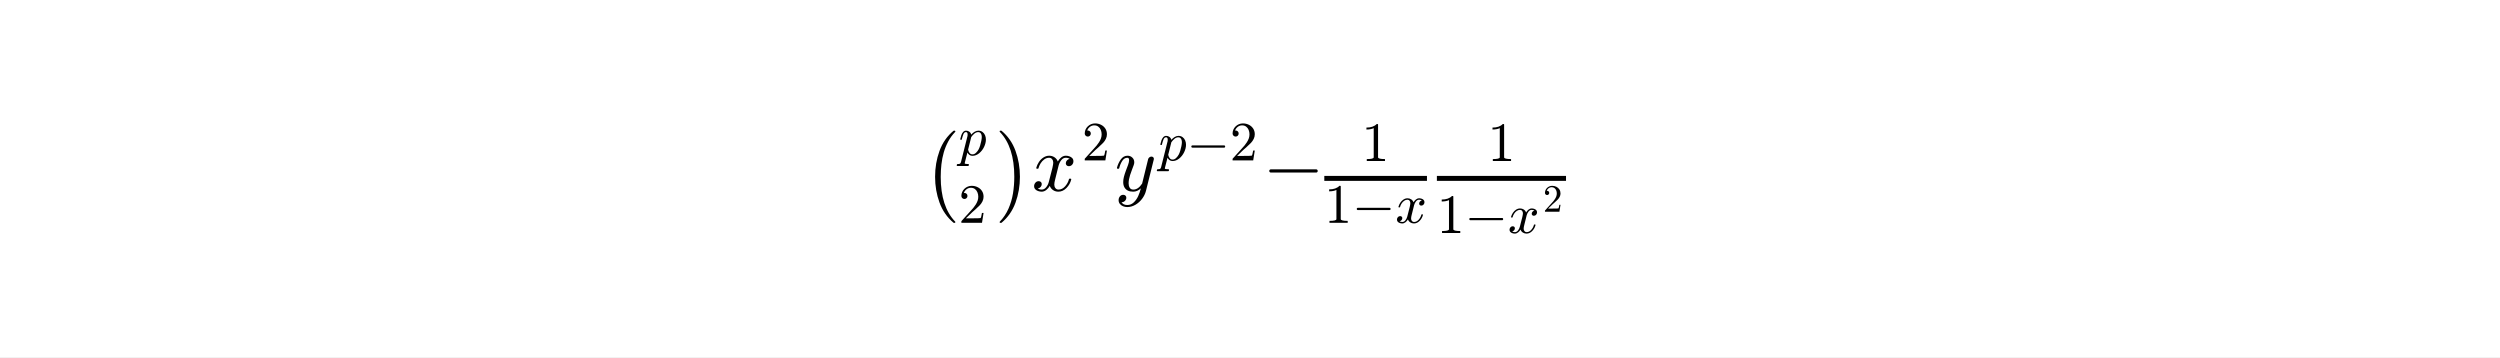
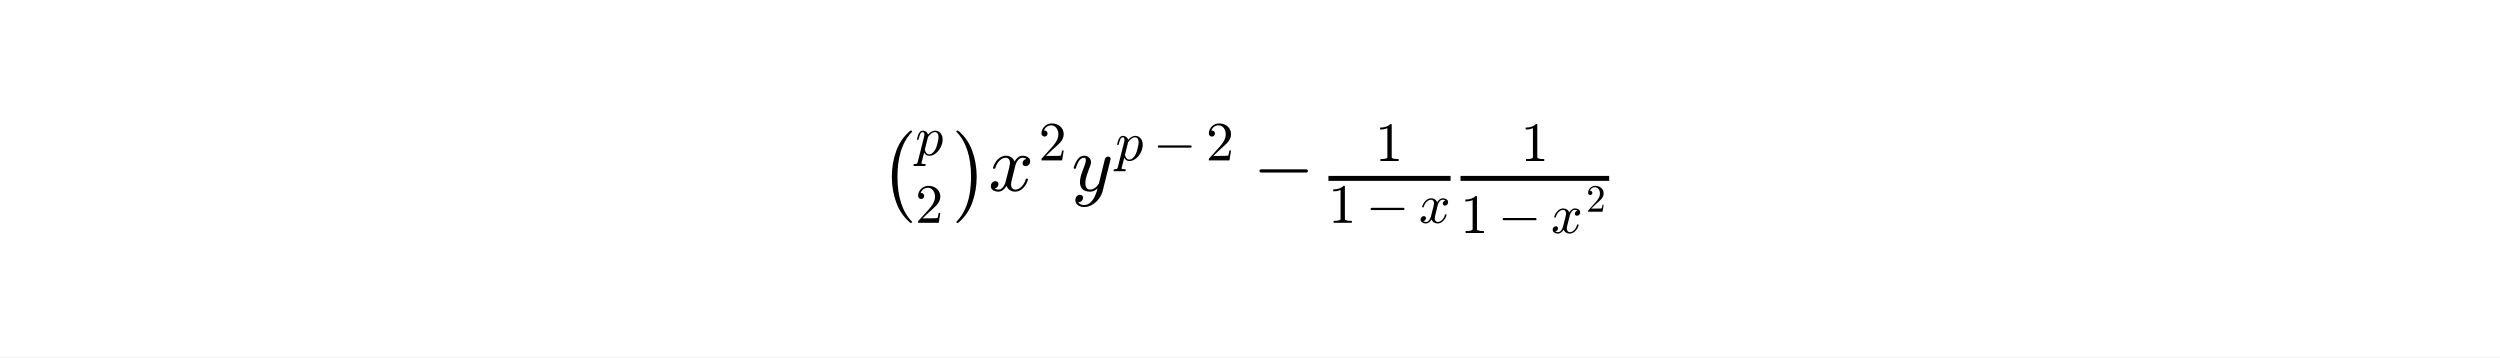
<svg xmlns="http://www.w3.org/2000/svg" xmlns:xlink="http://www.w3.org/1999/xlink" height="54pt" version="1.1" viewBox="0 0 378 54" width="378pt">
  <defs>
    <style type="text/css">
*{stroke-linecap:butt;stroke-linejoin:round;stroke-miterlimit:100000;}
  </style>
  </defs>
  <g id="figure_1">
    <g id="patch_1">
      <path d="M 0 54  L 378 54  L 378 0  L 0 0  z " style="fill:#ffffff;" />
    </g>
    <g id="text_1">
      <defs>
+         <path d="M 39.109 -115.719  Q 26.766 -105.375 20.969 -89.594  Q 15.188 -73.828 15.188 -56  Q 15.188 -38.031 20.969 -22.234  Q 26.766 -6.453 39.109 3.812  Q 39.109 4 39.594 4  L 40.828 4  Q 41.109 4 41.359 3.688  Q 41.609 3.375 41.609 3.078  Q 41.609 2.688 41.406 2.484  Q 35.984 -3.125 32.297 -10  Q 28.609 -16.891 26.484 -24.281  Q 24.359 -31.688 23.438 -39.734  Q 22.516 -47.797 22.516 -56.109  Q 22.516 -94.875 41.406 -114.406  Q 41.609 -114.594 41.609 -114.984  Q 41.609 -115.281 41.328 -115.594  Q 41.062 -115.922 40.828 -115.922  L 39.594 -115.922  Q 39.109 -115.922 39.109 -115.719  " id="Cmex10-a1" />
        <path d="M 7.812 2.875  Q 9.578 1.516 12.797 1.516  Q 15.922 1.516 18.312 4.516  Q 20.703 7.516 21.578 11.078  L 26.125 28.812  Q 27.203 33.641 27.203 35.406  Q 27.203 37.891 25.812 39.75  Q 24.422 41.609 21.922 41.609  Q 18.75 41.609 15.969 39.625  Q 13.188 37.641 11.281 34.594  Q 9.375 31.547 8.594 28.422  Q 8.406 27.781 7.812 27.781  L 6.594 27.781  Q 5.812 27.781 5.812 28.719  L 5.812 29  Q 6.781 32.719 9.125 36.25  Q 11.469 39.797 14.859 41.984  Q 18.266 44.188 22.125 44.188  Q 25.781 44.188 28.734 42.234  Q 31.688 40.281 32.906 36.922  Q 34.625 39.984 37.281 42.078  Q 39.938 44.188 43.109 44.188  Q 45.266 44.188 47.5 43.422  Q 49.75 42.672 51.172 41.109  Q 52.594 39.547 52.594 37.203  Q 52.594 34.672 50.953 32.828  Q 49.312 31 46.781 31  Q 45.172 31 44.094 32.031  Q 43.016 33.062 43.016 34.625  Q 43.016 36.719 44.453 38.297  Q 45.906 39.891 47.906 40.188  Q 46.094 41.609 42.922 41.609  Q 39.703 41.609 37.328 38.625  Q 34.969 35.641 33.984 31.984  L 29.594 14.312  Q 28.516 10.297 28.516 7.719  Q 28.516 5.172 29.953 3.344  Q 31.391 1.516 33.797 1.516  Q 38.484 1.516 42.156 5.641  Q 45.844 9.766 47.016 14.703  Q 47.219 15.281 47.797 15.281  L 49.031 15.281  Q 49.422 15.281 49.656 15.016  Q 49.906 14.75 49.906 14.406  Q 49.906 14.312 49.812 14.109  Q 48.391 8.156 43.844 3.516  Q 39.312 -1.125 33.594 -1.125  Q 29.938 -1.125 26.984 0.844  Q 24.031 2.828 22.797 6.203  Q 21.234 3.266 18.469 1.062  Q 15.719 -1.125 12.594 -1.125  Q 10.453 -1.125 8.172 -0.359  Q 5.906 0.391 4.484 1.953  Q 3.078 3.516 3.078 5.906  Q 3.078 8.25 4.703 10.172  Q 6.344 12.109 8.797 12.109  Q 10.453 12.109 11.578 11.109  Q 12.703 10.109 12.703 8.5  Q 12.703 6.391 11.297 4.828  Q 9.906 3.266 7.812 2.875  " id="Cmmi10-78" />
+         <path d="M 9.281 0  L 9.281 3.516  Q 21.781 3.516 21.781 6.688  L 21.781 59.188  Q 16.609 56.688 8.688 56.688  L 8.688 60.203  Q 20.953 60.203 27.203 66.609  L 28.609 66.609  Q 28.953 66.609 29.266 66.328  Q 29.594 66.062 29.594 65.719  L 29.594 6.688  Q 29.594 3.516 42.094 3.516  L 42.094 0  z " id="Cmr10-31" />
+         <path d="M 10.203 23  Q 9.375 23 8.828 23.625  Q 8.297 24.266 8.297 25  Q 8.297 25.734 8.828 26.359  Q 9.375 27 10.203 27  L 67.578 27  Q 68.359 27 68.875 26.359  Q 69.391 25.734 69.391 25  Q 69.391 24.266 68.875 23.625  Q 68.359 23 67.578 23  z " id="Cmsy10-a1" />
+         <path d="M 4.984 0  L 4.984 2.688  Q 4.984 2.938 5.172 3.219  L 20.703 20.406  Q 24.219 24.219 26.406 26.797  Q 28.609 29.391 30.75 32.766  Q 32.906 36.141 34.156 39.625  Q 35.406 43.109 35.406 47.016  Q 35.406 51.125 33.891 54.859  Q 32.375 58.594 29.375 60.844  Q 26.375 63.094 22.125 63.094  Q 17.781 63.094 14.312 60.469  Q 10.844 57.859 9.422 53.719  Q 9.812 53.812 10.5 53.812  Q 12.75 53.812 14.328 52.297  Q 15.922 50.781 15.922 48.391  Q 15.922 46.094 14.328 44.5  Q 12.75 42.922 10.5 42.922  Q 8.156 42.922 6.562 44.547  Q 4.984 46.188 4.984 48.391  Q 4.984 52.156 6.391 55.438  Q 7.812 58.734 10.469 61.297  Q 13.141 63.875 16.484 65.234  Q 19.828 66.609 23.578 66.609  Q 29.297 66.609 34.219 64.188  Q 39.156 61.766 42.031 57.344  Q 44.922 52.938 44.922 47.016  Q 44.922 42.672 43.016 38.766  Q 41.109 34.859 38.125 31.656  Q 35.156 28.469 30.516 24.406  Q 25.875 20.359 24.422 19  L 13.094 8.109  L 22.703 8.109  Q 29.781 8.109 34.547 8.219  Q 39.312 8.344 39.594 8.594  Q 40.766 9.859 42 17.828  L 44.922 17.828  L 42.094 0  z " id="Cmr10-32" />
        <path d="M 4.984 -115.922  Q 4.109 -115.922 4.109 -114.984  Q 4.109 -114.594 4.297 -114.406  Q 11.469 -106.938 15.641 -97.438  Q 19.828 -87.938 21.5 -77.516  Q 23.188 -67.094 23.188 -55.906  Q 23.188 -17.047 4.297 2.484  Q 4.109 2.688 4.109 3.078  Q 4.109 4 4.984 4  L 6.203 4  Q 6.5 4 6.688 3.812  Q 19 -6.453 24.75 -22.234  Q 30.516 -38.031 30.516 -56  Q 30.516 -73.828 24.781 -89.594  Q 19.047 -105.375 6.688 -115.719  Q 6.5 -115.922 6.203 -115.922  z " id="Cmex10-a2" />
-         <path d="M 9.281 0  L 9.281 3.516  Q 21.781 3.516 21.781 6.688  L 21.781 59.188  Q 16.609 56.688 8.688 56.688  L 8.688 60.203  Q 20.953 60.203 27.203 66.609  L 28.609 66.609  Q 28.953 66.609 29.266 66.328  Q 29.594 66.062 29.594 65.719  L 29.594 6.688  Q 29.594 3.516 42.094 3.516  L 42.094 0  z " id="Cmr10-31" />
-         <path d="M 39.109 -115.719  Q 26.766 -105.375 20.969 -89.594  Q 15.188 -73.828 15.188 -56  Q 15.188 -38.031 20.969 -22.234  Q 26.766 -6.453 39.109 3.812  Q 39.109 4 39.594 4  L 40.828 4  Q 41.109 4 41.359 3.688  Q 41.609 3.375 41.609 3.078  Q 41.609 2.688 41.406 2.484  Q 35.984 -3.125 32.297 -10  Q 28.609 -16.891 26.484 -24.281  Q 24.359 -31.688 23.438 -39.734  Q 22.516 -47.797 22.516 -56.109  Q 22.516 -94.875 41.406 -114.406  Q 41.609 -114.594 41.609 -114.984  Q 41.609 -115.281 41.328 -115.594  Q 41.062 -115.922 40.828 -115.922  L 39.594 -115.922  Q 39.109 -115.922 39.109 -115.719  " id="Cmex10-a1" />
-         <path d="M 10.203 23  Q 9.375 23 8.828 23.625  Q 8.297 24.266 8.297 25  Q 8.297 25.734 8.828 26.359  Q 9.375 27 10.203 27  L 67.578 27  Q 68.359 27 68.875 26.359  Q 69.391 25.734 69.391 25  Q 69.391 24.266 68.875 23.625  Q 68.359 23 67.578 23  z " id="Cmsy10-a1" />
        <path d="M 8.406 -14.312  Q 10.5 -17.922 15.719 -17.922  Q 20.453 -17.922 23.922 -14.594  Q 27.391 -11.281 29.516 -6.562  Q 31.641 -1.859 32.812 3.078  Q 28.375 -1.125 23.188 -1.125  Q 19.234 -1.125 16.453 0.234  Q 13.672 1.609 12.125 4.312  Q 10.594 7.031 10.594 10.891  Q 10.594 14.156 11.469 17.594  Q 12.359 21.047 13.938 25.266  Q 15.531 29.5 16.703 32.625  Q 18.016 36.281 18.016 38.625  Q 18.016 41.609 15.828 41.609  Q 11.859 41.609 9.297 37.531  Q 6.734 33.453 5.516 28.422  Q 5.328 27.781 4.688 27.781  L 3.516 27.781  Q 2.688 27.781 2.688 28.719  L 2.688 29  Q 4.297 34.969 7.609 39.578  Q 10.938 44.188 16.016 44.188  Q 19.578 44.188 22.047 41.844  Q 24.516 39.5 24.516 35.891  Q 24.516 34.031 23.688 31.984  Q 23.25 30.766 21.688 26.656  Q 20.125 22.562 19.281 19.875  Q 18.453 17.188 17.922 14.594  Q 17.391 12.016 17.391 9.422  Q 17.391 6.109 18.797 3.812  Q 20.219 1.516 23.297 1.516  Q 29.5 1.516 34.422 9.078  L 42 39.891  Q 42.328 41.219 43.547 42.156  Q 44.781 43.109 46.188 43.109  Q 47.406 43.109 48.312 42.328  Q 49.219 41.547 49.219 40.281  Q 49.219 39.703 49.125 39.5  L 39.203 -0.297  Q 37.891 -5.422 34.375 -10.109  Q 30.859 -14.797 25.906 -17.656  Q 20.953 -20.516 15.578 -20.516  Q 12.984 -20.516 10.438 -19.5  Q 7.906 -18.5 6.344 -16.5  Q 4.781 -14.5 4.781 -11.812  Q 4.781 -9.078 6.391 -7.078  Q 8.016 -5.078 10.688 -5.078  Q 12.312 -5.078 13.406 -6.078  Q 14.5 -7.078 14.5 -8.688  Q 14.5 -10.984 12.781 -12.688  Q 11.078 -14.406 8.797 -14.406  Q 8.688 -14.359 8.594 -14.328  Q 8.5 -14.312 8.406 -14.312  " id="Cmmi10-79" />
        <path d="M -2.484 -19.391  Q -3.422 -19.391 -3.422 -18.109  Q -3.078 -15.922 -2.094 -15.922  Q 1.031 -15.922 2.266 -15.359  Q 3.516 -14.797 4.203 -12.5  L 15.484 32.516  Q 16.219 34.375 16.219 37.312  Q 16.219 41.609 13.281 41.609  Q 10.156 41.609 8.641 37.859  Q 7.125 34.125 5.719 28.422  Q 5.719 27.781 4.891 27.781  L 3.719 27.781  Q 3.469 27.781 3.172 28.141  Q 2.875 28.516 2.875 28.812  Q 3.953 33.156 4.953 36.172  Q 5.953 39.203 8.078 41.688  Q 10.203 44.188 13.375 44.188  Q 16.797 44.188 19.375 42.25  Q 21.969 40.328 22.703 37.016  Q 25.438 40.188 28.75 42.188  Q 32.078 44.188 35.594 44.188  Q 39.797 44.188 42.891 41.938  Q 46 39.703 47.562 36.062  Q 49.125 32.422 49.125 28.219  Q 49.125 21.781 45.828 14.891  Q 42.531 8.016 36.891 3.438  Q 31.25 -1.125 24.812 -1.125  Q 21.875 -1.125 19.5 0.531  Q 17.141 2.203 15.828 4.891  L 11.281 -12.891  Q 11.031 -14.359 10.984 -14.594  Q 10.984 -15.922 17.578 -15.922  Q 18.609 -15.922 18.609 -17.188  Q 18.266 -18.5 18.047 -18.938  Q 17.828 -19.391 16.891 -19.391  z M 24.906 1.516  Q 28.375 1.516 31.344 4.375  Q 34.328 7.234 36.188 10.797  Q 37.547 13.484 38.734 17.359  Q 39.938 21.234 40.812 25.625  Q 41.703 30.031 41.703 32.625  Q 41.703 34.906 41.094 36.906  Q 40.484 38.922 39.094 40.266  Q 37.703 41.609 35.406 41.609  Q 31.734 41.609 28.484 38.984  Q 25.25 36.375 22.609 32.516  L 22.609 32.172  L 17.094 10.109  Q 17.781 6.547 19.734 4.031  Q 21.688 1.516 24.906 1.516  " id="Cmmi10-70" />
-         <path d="M 4.984 0  L 4.984 2.688  Q 4.984 2.938 5.172 3.219  L 20.703 20.406  Q 24.219 24.219 26.406 26.797  Q 28.609 29.391 30.75 32.766  Q 32.906 36.141 34.156 39.625  Q 35.406 43.109 35.406 47.016  Q 35.406 51.125 33.891 54.859  Q 32.375 58.594 29.375 60.844  Q 26.375 63.094 22.125 63.094  Q 17.781 63.094 14.312 60.469  Q 10.844 57.859 9.422 53.719  Q 9.812 53.812 10.5 53.812  Q 12.75 53.812 14.328 52.297  Q 15.922 50.781 15.922 48.391  Q 15.922 46.094 14.328 44.5  Q 12.75 42.922 10.5 42.922  Q 8.156 42.922 6.562 44.547  Q 4.984 46.188 4.984 48.391  Q 4.984 52.156 6.391 55.438  Q 7.812 58.734 10.469 61.297  Q 13.141 63.875 16.484 65.234  Q 19.828 66.609 23.578 66.609  Q 29.297 66.609 34.219 64.188  Q 39.156 61.766 42.031 57.344  Q 44.922 52.938 44.922 47.016  Q 44.922 42.672 43.016 38.766  Q 41.109 34.859 38.125 31.656  Q 35.156 28.469 30.516 24.406  Q 25.875 20.359 24.422 19  L 13.094 8.109  L 22.703 8.109  Q 29.781 8.109 34.547 8.219  Q 39.312 8.344 39.594 8.594  Q 40.766 9.859 42 17.828  L 44.922 17.828  L 42.094 0  z " id="Cmr10-32" />
      </defs>
-       <g transform="translate(139.62 28.86)scale(0.12 -0.12)">
+       <g transform="translate(133.08 28.86)scale(0.12 -0.12)">
        <use transform="translate(0.0 71.96719)scale(0.9683909)" xlink:href="#Cmex10-a1" />
        <use transform="translate(44.34804 44.93281)scale(0.7)" xlink:href="#Cmmi10-70" />
        <use transform="translate(44.34804 -40.26719)scale(0.7)" xlink:href="#Cmr10-32" />
        <use transform="translate(92.05312 71.96719)scale(0.9683909)" xlink:href="#Cmex10-a2" />
        <use transform="translate(136.4012 0.109375)" xlink:href="#Cmmi10-78" />
        <use transform="translate(199.7845 38.37344)scale(0.7)" xlink:href="#Cmr10-32" />
        <use transform="translate(241.1619 0.109375)" xlink:href="#Cmmi10-79" />
        <use transform="translate(296.4886 38.37344)scale(0.7)" xlink:href="#Cmmi10-70" />
-         <use transform="translate(331.6937 38.37344)scale(0.7)" xlink:href="#Cmsy10-a1" />
-         <use transform="translate(386.0735 38.37344)scale(0.7)" xlink:href="#Cmr10-32" />
-         <use transform="translate(427.4509 0.109375)" xlink:href="#Cmsy10-a1" />
-         <use transform="translate(552.1364 37.60938)scale(0.7)" xlink:href="#Cmr10-31" />
-         <use transform="translate(505.1364 -40.26719)scale(0.7)" xlink:href="#Cmr10-31" />
-         <use transform="translate(540.1364 -40.26719)scale(0.7)" xlink:href="#Cmsy10-a1" />
-         <use transform="translate(594.5163 -40.26719)scale(0.7)" xlink:href="#Cmmi10-78" />
-         <use transform="translate(710.9724 37.60938)scale(0.7)" xlink:href="#Cmr10-31" />
-         <use transform="translate(646.9724 -53.06406)scale(0.7)" xlink:href="#Cmr10-31" />
-         <use transform="translate(681.9724 -53.06406)scale(0.7)" xlink:href="#Cmsy10-a1" />
-         <use transform="translate(736.3522 -53.06406)scale(0.7)" xlink:href="#Cmmi10-78" />
-         <use transform="translate(780.7206 -26.27922)scale(0.49)" xlink:href="#Cmr10-32" />
-         <path d="M 505.136 12.609  L 505.136 18.859  L 634.472 18.859  L 634.472 12.609  L 505.136 12.609  z " />
-         <path d="M 646.972 12.609  L 646.972 18.859  L 809.685 18.859  L 809.685 12.609  L 646.972 12.609  z " />
+         <use transform="translate(343.9847 38.37344)scale(0.7)" xlink:href="#Cmsy10-a1" />
+         <use transform="translate(410.6556 38.37344)scale(0.7)" xlink:href="#Cmr10-32" />
+         <use transform="translate(469.5915 0.109375)" xlink:href="#Cmsy10-a1" />
+         <use transform="translate(623.8356 37.60938)scale(0.7)" xlink:href="#Cmr10-31" />
+         <use transform="translate(564.8356 -40.26719)scale(0.7)" xlink:href="#Cmr10-31" />
+         <use transform="translate(612.1267 -40.26719)scale(0.7)" xlink:href="#Cmsy10-a1" />
+         <use transform="translate(678.7976 -40.26719)scale(0.7)" xlink:href="#Cmmi10-78" />
+         <use transform="translate(807.2536 37.60938)scale(0.7)" xlink:href="#Cmr10-31" />
+         <use transform="translate(731.2536 -53.06406)scale(0.7)" xlink:href="#Cmr10-31" />
+         <use transform="translate(778.5446 -53.06406)scale(0.7)" xlink:href="#Cmsy10-a1" />
+         <use transform="translate(845.2155 -53.06406)scale(0.7)" xlink:href="#Cmmi10-78" />
+         <use transform="translate(889.5839 -26.27922)scale(0.49)" xlink:href="#Cmr10-32" />
+         <path d="M 564.836 12.609  L 564.836 18.859  L 718.754 18.859  L 718.754 12.609  L 564.836 12.609  z " />
+         <path d="M 731.254 12.609  L 731.254 18.859  L 918.548 18.859  L 918.548 12.609  L 731.254 12.609  z " />
      </g>
    </g>
  </g>
</svg>
